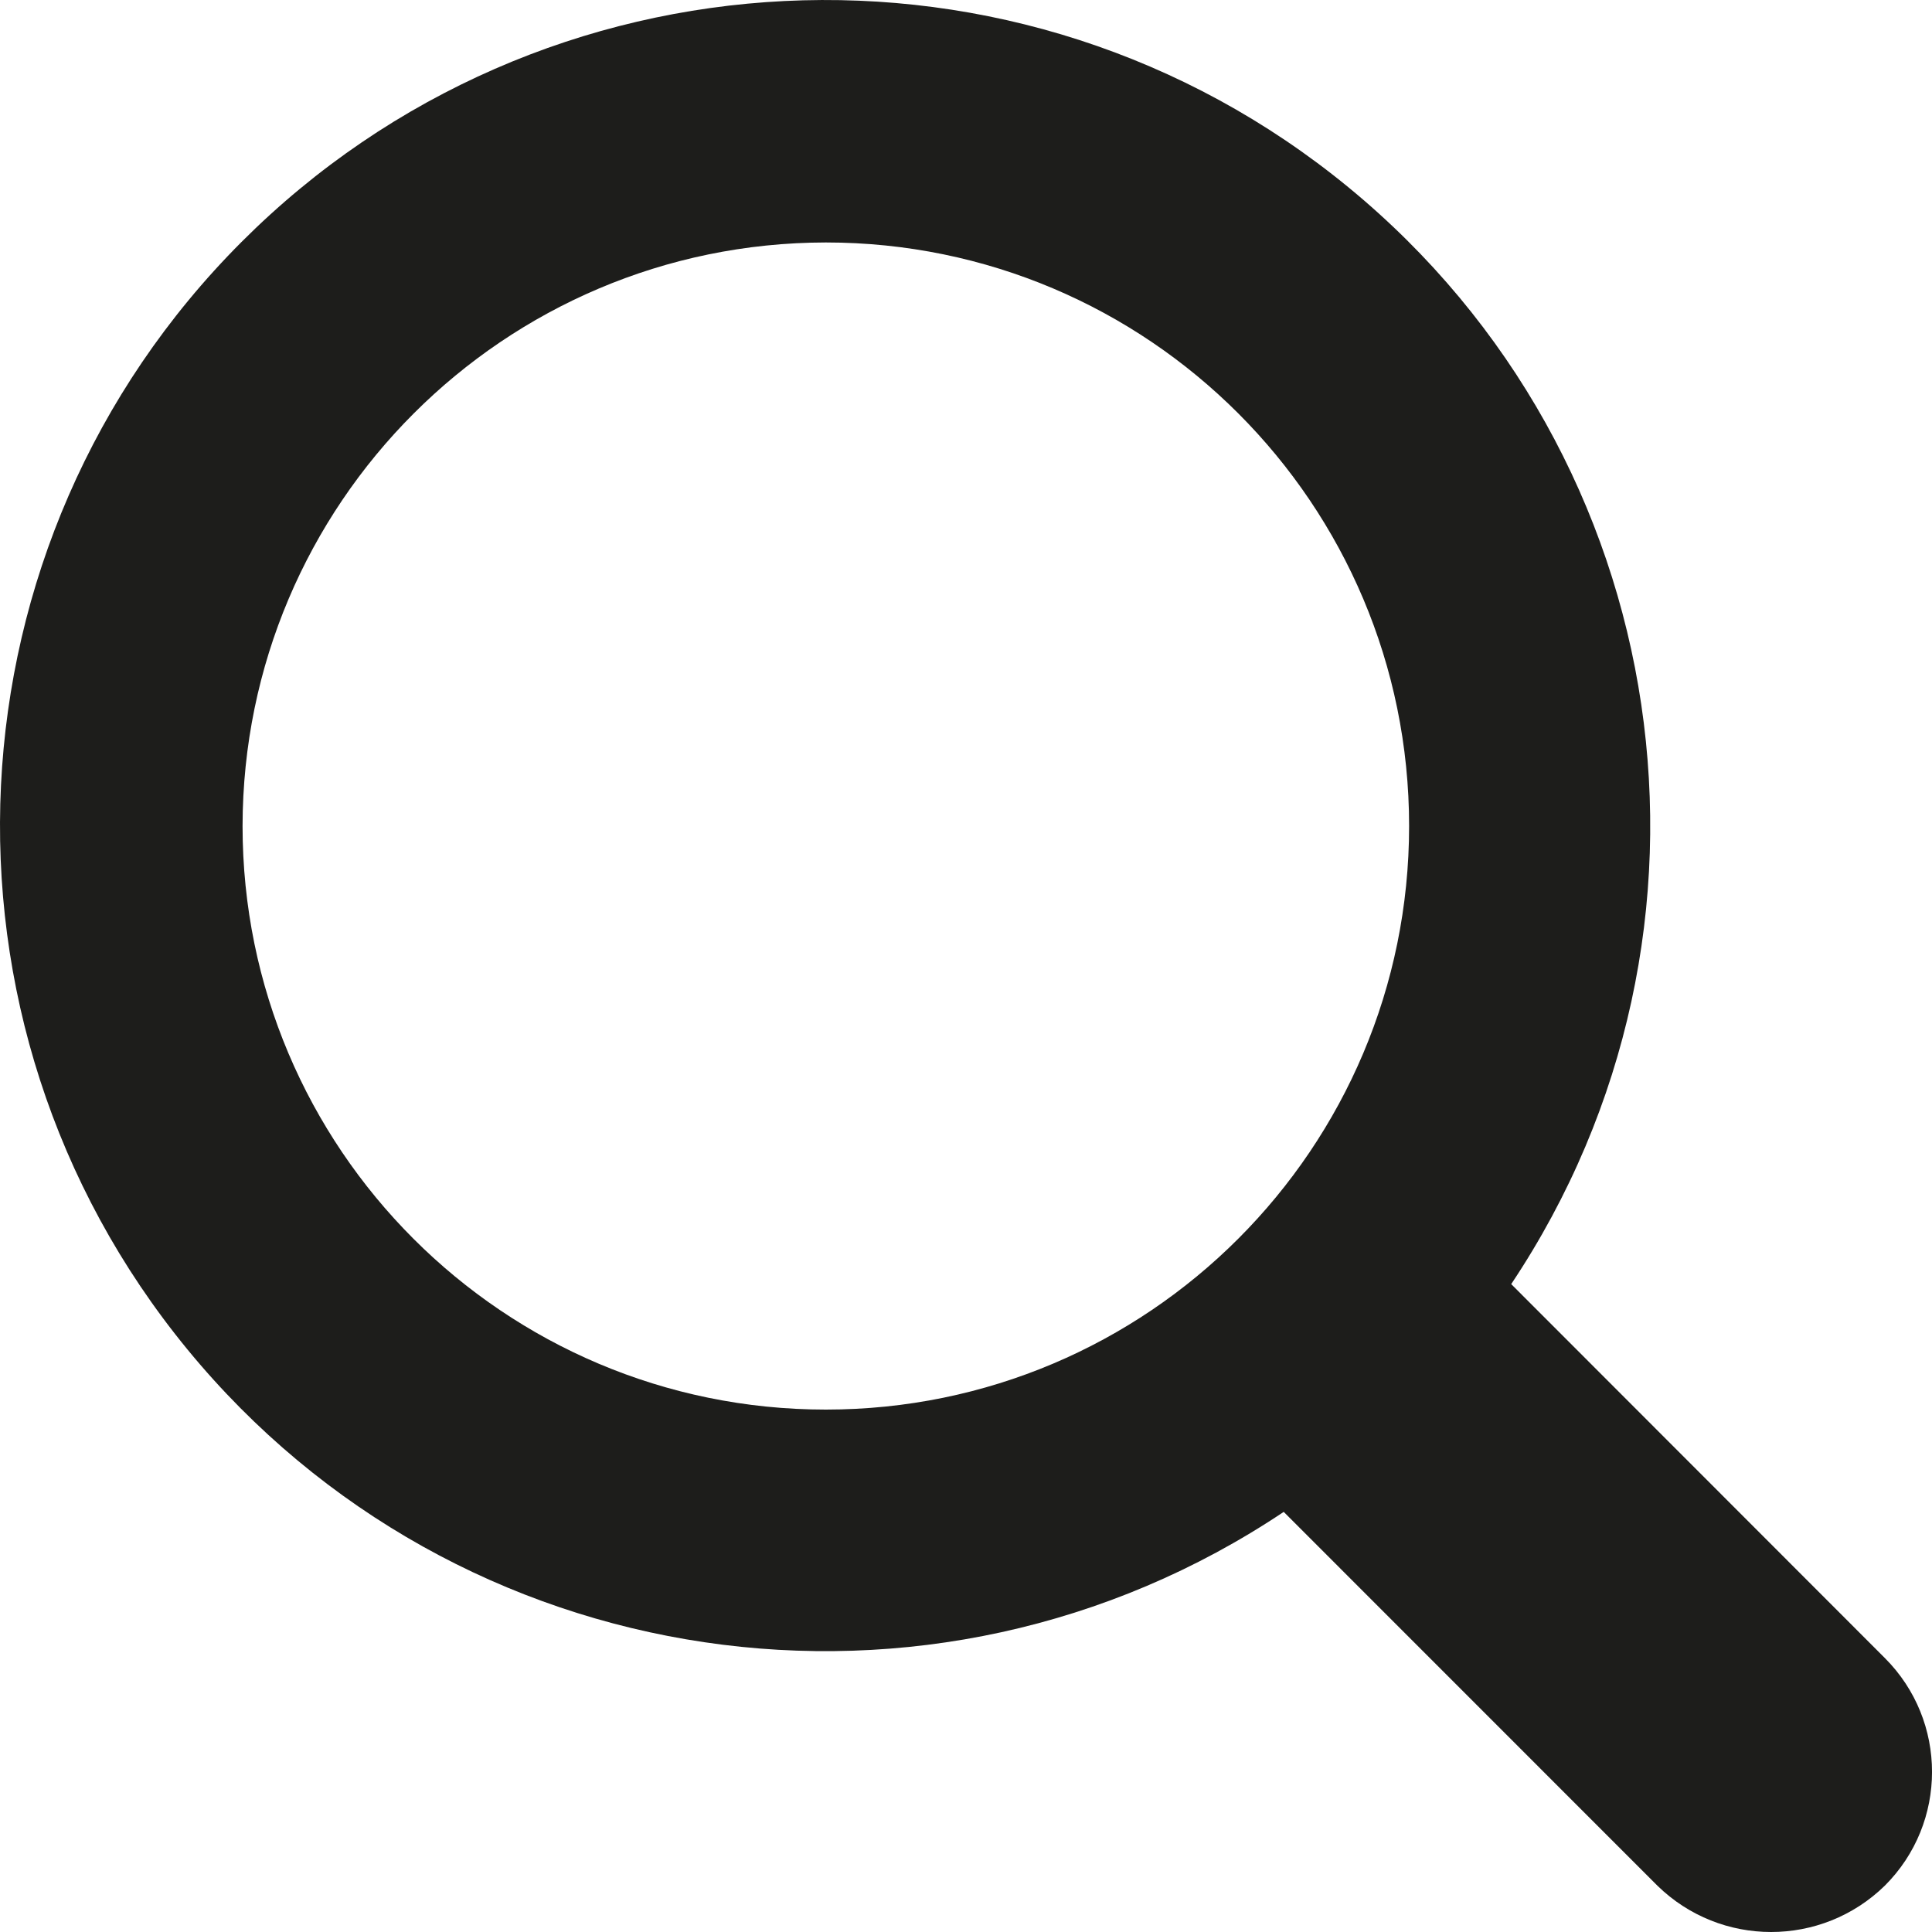
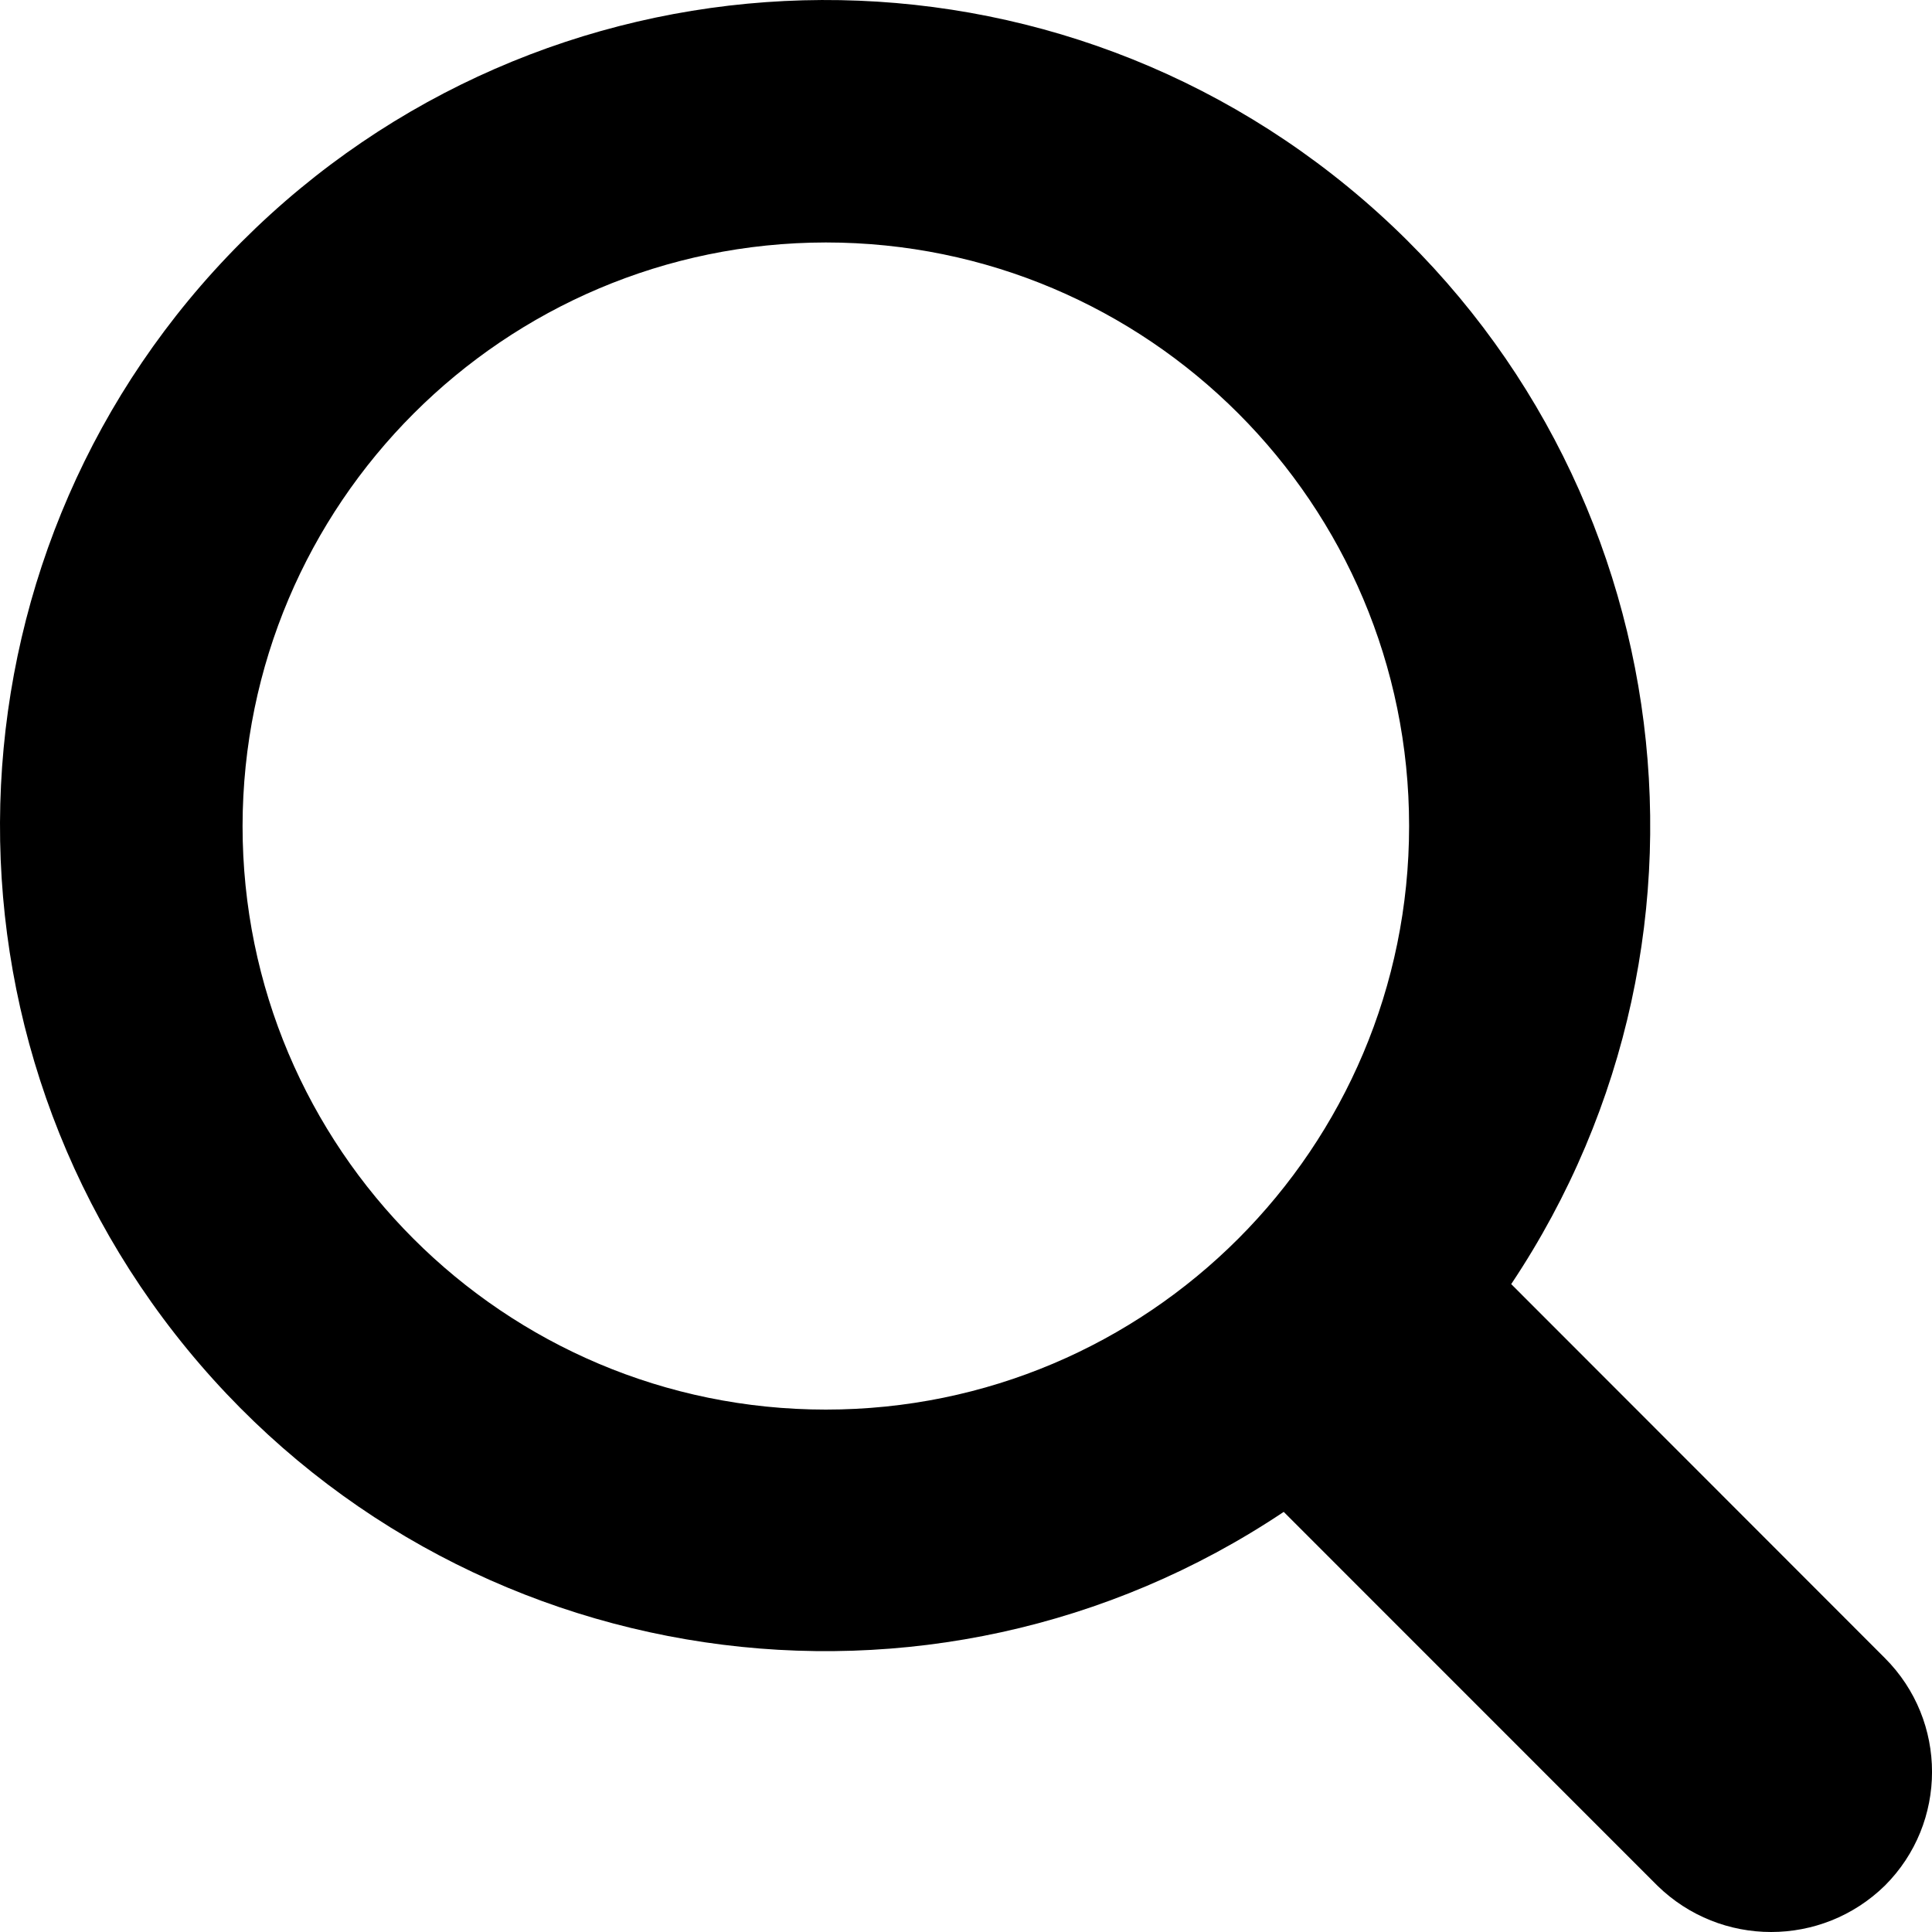
<svg xmlns="http://www.w3.org/2000/svg" width="20" height="20" viewBox="0 0 20 20" fill="none">
-   <path fill-rule="evenodd" clip-rule="evenodd" d="M19.512 17.164L15.644 13.293C18.084 9.638 17.355 4.727 13.959 1.939C10.563 -0.849 5.607 -0.604 2.501 2.504C-0.605 5.613 -0.848 10.572 1.94 13.969C4.728 17.366 9.636 18.094 13.289 15.651L17.157 19.52C17.812 20.16 18.857 20.16 19.512 19.52C20.163 18.87 20.163 17.815 19.512 17.164ZM8.549 2.51C11.884 2.51 14.587 5.215 14.587 8.551C14.587 11.888 11.884 14.592 8.549 14.592C5.214 14.592 2.511 11.888 2.511 8.551C2.515 5.216 5.216 2.514 8.549 2.51Z" fill="#1D1D1B" />
+   <path fill-rule="evenodd" clip-rule="evenodd" d="M19.512 17.164L15.644 13.293C18.084 9.638 17.355 4.727 13.959 1.939C10.563 -0.849 5.607 -0.604 2.501 2.504C-0.605 5.613 -0.848 10.572 1.94 13.969C4.728 17.366 9.636 18.094 13.289 15.651L17.157 19.52C17.812 20.16 18.857 20.16 19.512 19.52C20.163 18.87 20.163 17.815 19.512 17.164ZM8.549 2.51C11.884 2.51 14.587 5.215 14.587 8.551C14.587 11.888 11.884 14.592 8.549 14.592C5.214 14.592 2.511 11.888 2.511 8.551C2.515 5.216 5.216 2.514 8.549 2.51Z" fill="currentColor" />
</svg>
